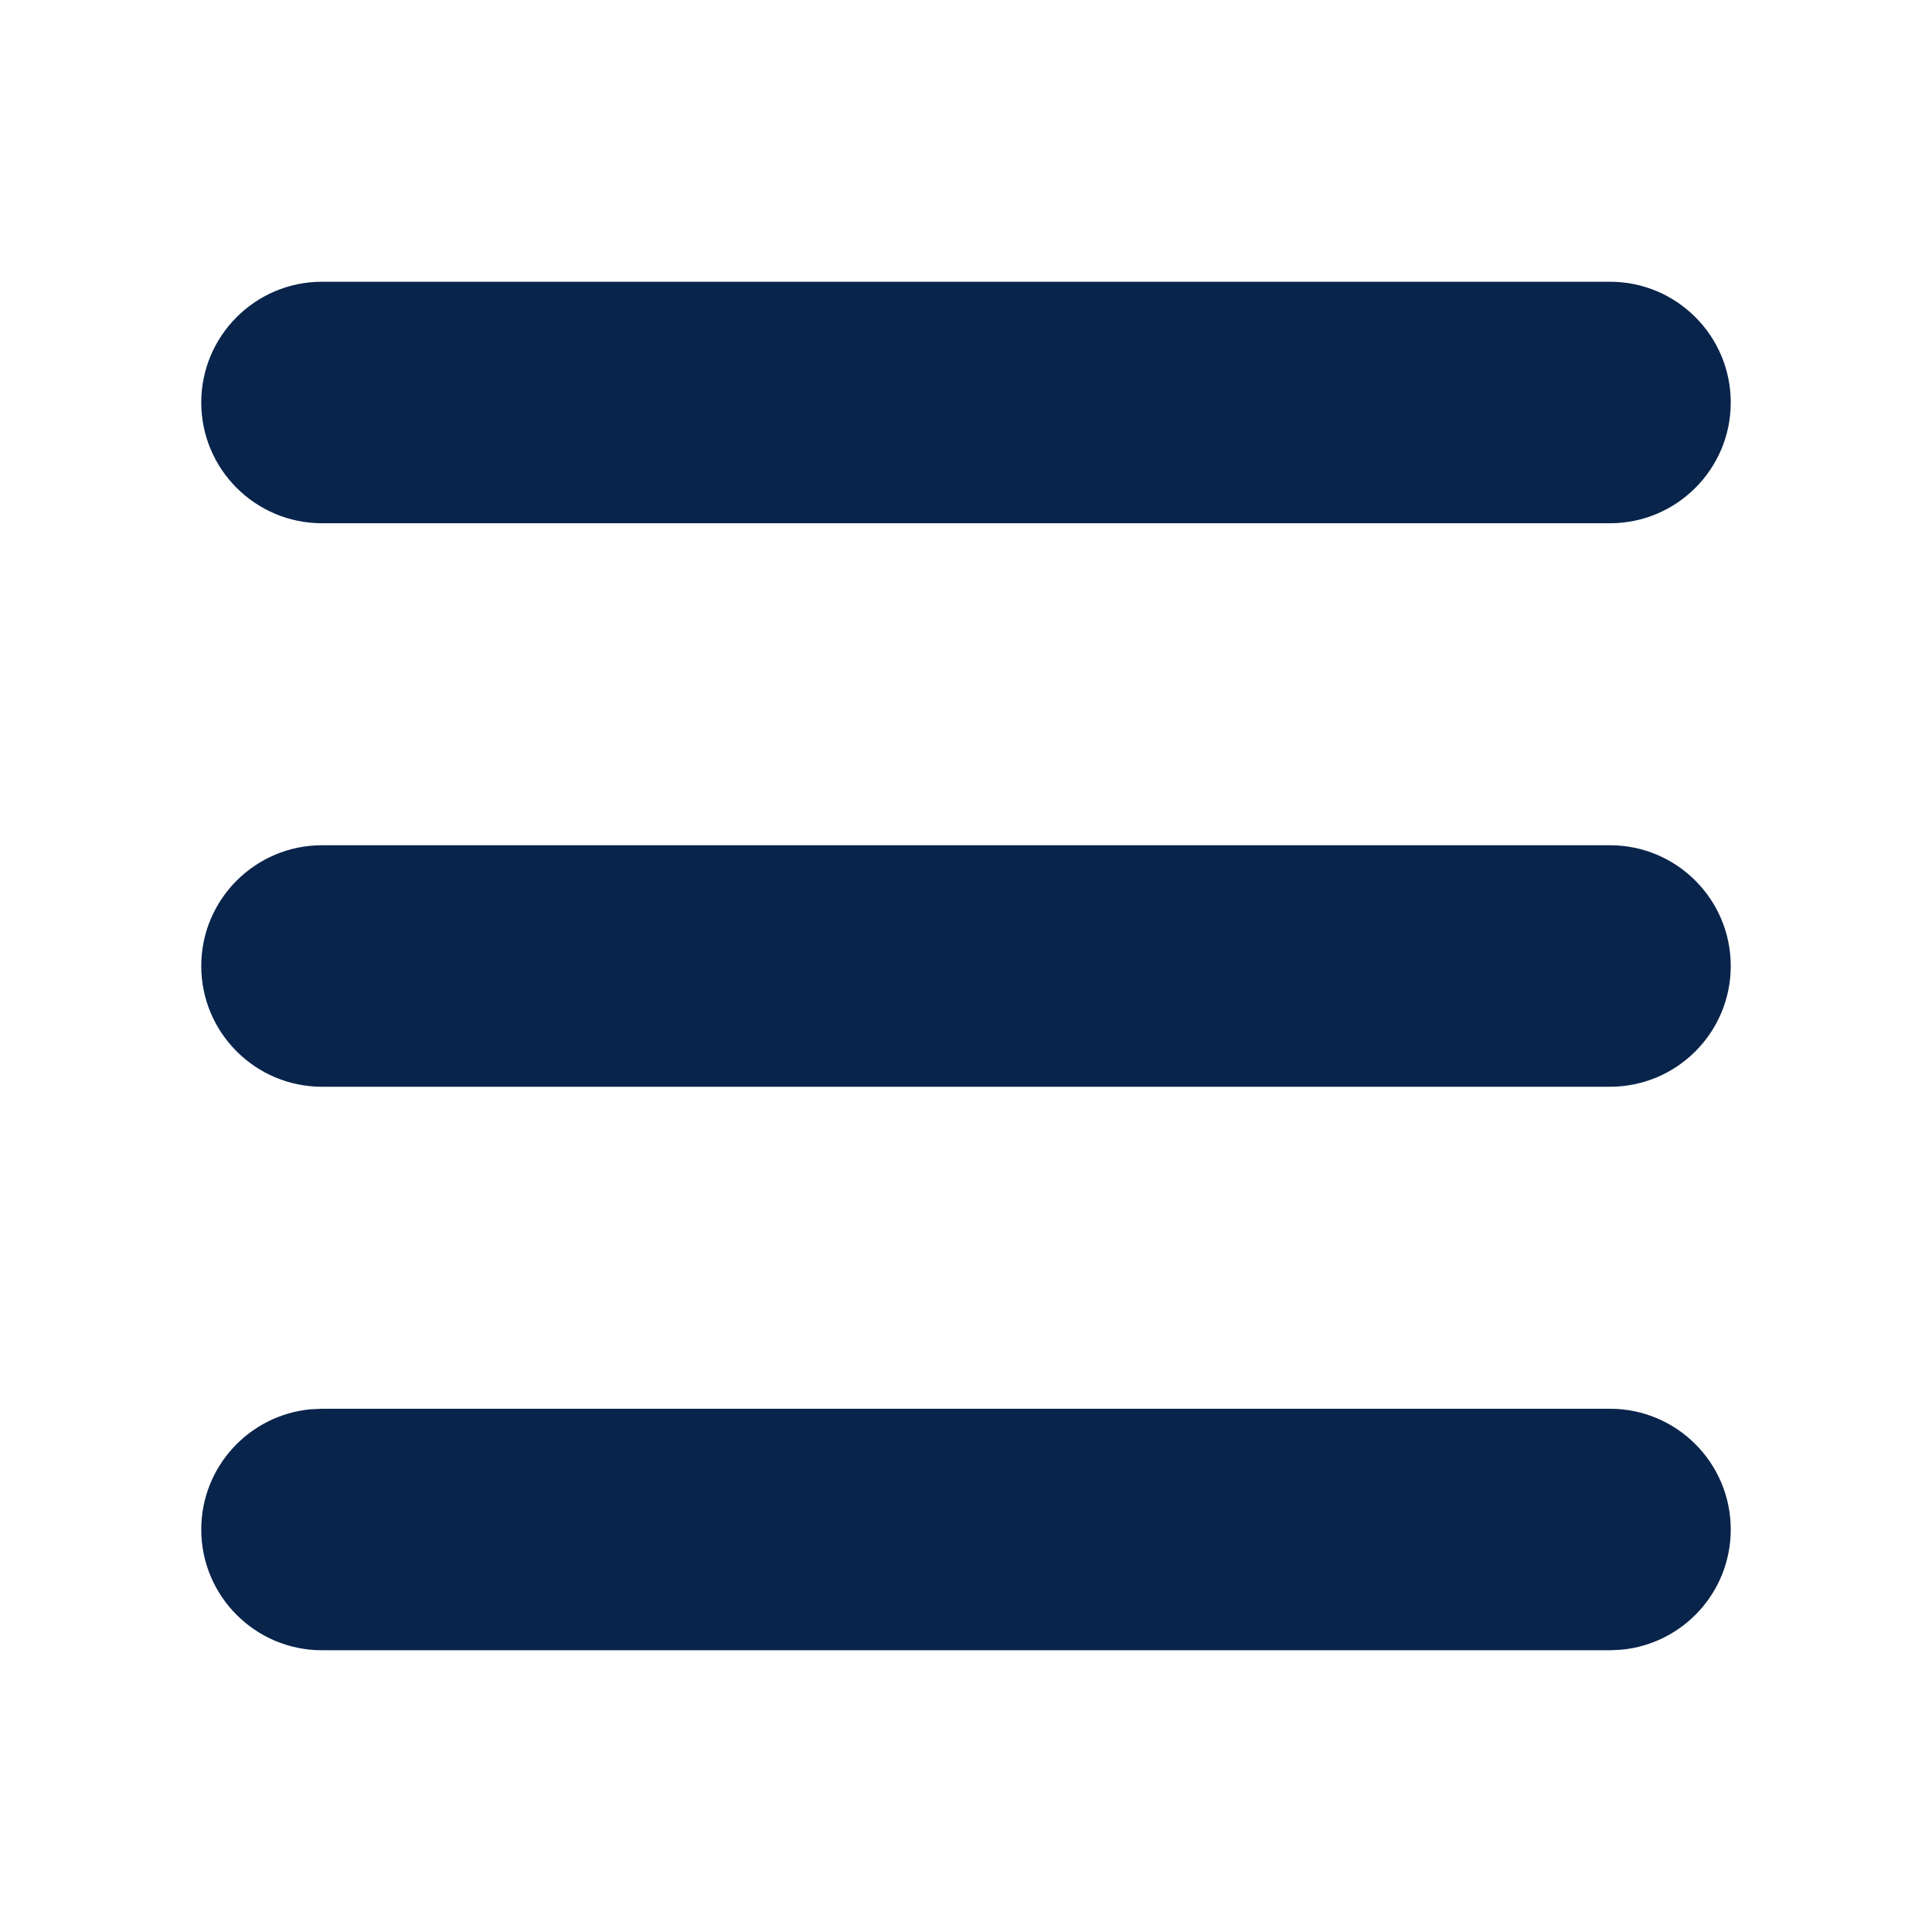
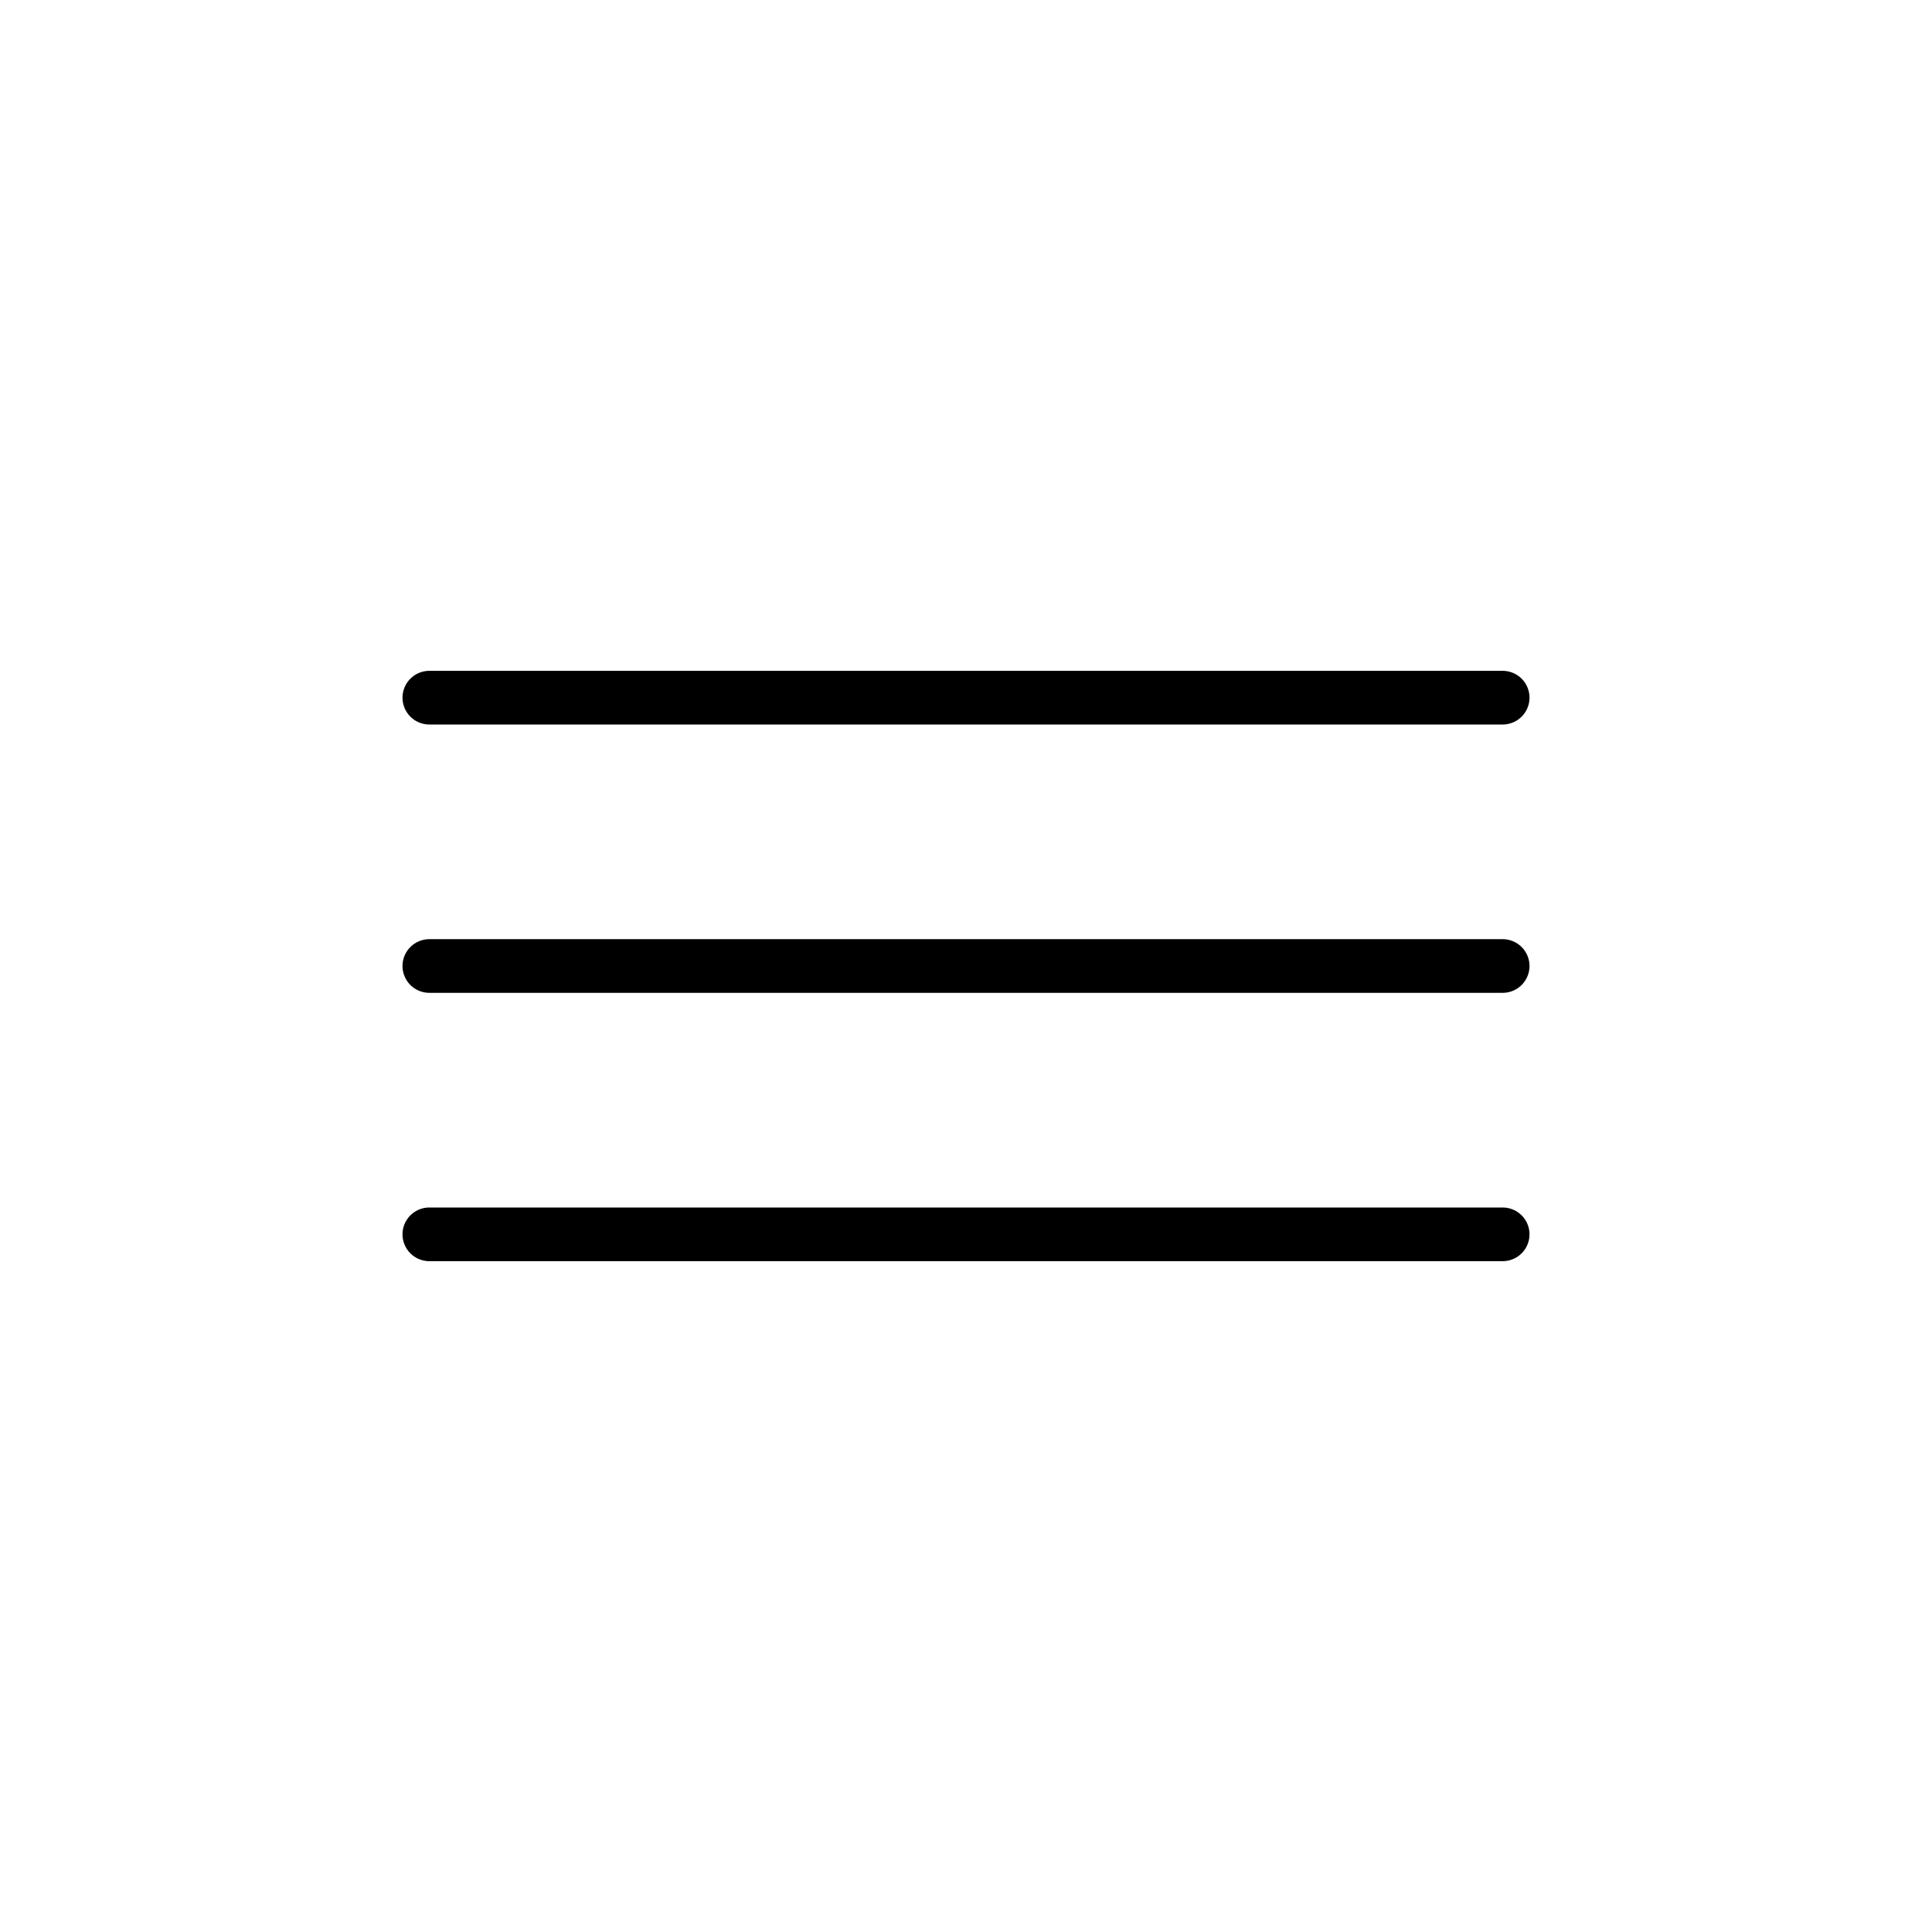
- <svg xmlns="http://www.w3.org/2000/svg" width="24px" height="24px" viewBox="0 0 24 24" version="1.1">
-   <g id="页面-1" stroke="none" stroke-width="1" fill="none" fill-rule="evenodd">
-     <g id="Editor" transform="translate(-1248, -48)" fill-rule="nonzero">
-       <g id="menu_fill" transform="translate(1248, 48)">
-         <path d="M24,0 L24,24 L0,24 L0,0 L24,0 Z M12.593,23.258 L12.582,23.26 L12.511,23.295 L12.492,23.299 L12.492,23.299 L12.477,23.295 L12.406,23.26 C12.396,23.256 12.387,23.259 12.382,23.265 L12.378,23.276 L12.361,23.703 L12.366,23.723 L12.377,23.736 L12.48,23.81 L12.495,23.814 L12.495,23.814 L12.507,23.81 L12.611,23.736 L12.623,23.72 L12.623,23.72 L12.627,23.703 L12.61,23.276 C12.608,23.266 12.601,23.259 12.593,23.258 L12.593,23.258 Z M12.858,23.145 L12.845,23.147 L12.66,23.24 L12.65,23.25 L12.65,23.25 L12.647,23.261 L12.665,23.691 L12.67,23.703 L12.67,23.703 L12.678,23.71 L12.879,23.803 C12.891,23.807 12.902,23.803 12.908,23.795 L12.912,23.781 L12.878,23.167 C12.875,23.155 12.867,23.147 12.858,23.145 L12.858,23.145 Z M12.143,23.147 C12.133,23.142 12.122,23.145 12.116,23.153 L12.11,23.167 L12.076,23.781 C12.075,23.793 12.083,23.802 12.093,23.805 L12.108,23.803 L12.309,23.71 L12.319,23.702 L12.319,23.702 L12.323,23.691 L12.34,23.261 L12.337,23.249 L12.337,23.249 L12.328,23.24 L12.143,23.147 Z" id="MingCute" fill-rule="nonzero" />
-         <path d="M20,17.5 C20.828,17.5 21.5,18.172 21.5,19 C21.5,19.78 20.905,20.42 20.144,20.493 L20,20.5 L4,20.5 C3.172,20.5 2.5,19.828 2.5,19 C2.5,18.22 3.095,17.58 3.856,17.507 L4,17.5 L20,17.5 Z M20,10.5 C20.828,10.5 21.5,11.172 21.5,12 C21.5,12.828 20.828,13.5 20,13.5 L4,13.5 C3.172,13.5 2.5,12.828 2.5,12 C2.5,11.172 3.172,10.5 4,10.5 L20,10.5 Z M20,3.5 C20.828,3.5 21.5,4.172 21.5,5 C21.5,5.828 20.828,6.5 20,6.5 L4,6.5 C3.172,6.5 2.5,5.828 2.5,5 C2.5,4.172 3.172,3.5 4,3.5 L20,3.5 Z" id="形状" fill="#09244BFF" />
-       </g>
-     </g>
+ <svg xmlns="http://www.w3.org/2000/svg" id="emoji" viewBox="0 0 72 72">
+   <g id="color" />
+   <g id="hair" />
+   <g id="skin" />
+   <g id="skin-shadow" />
+   <g id="line">
+     <line x1="16" x2="56" y1="26" y2="26" fill="none" stroke="#000000" stroke-linecap="round" stroke-linejoin="round" stroke-miterlimit="10" stroke-width="2" />
+     <line x1="16" x2="56" y1="36" y2="36" fill="none" stroke="#000000" stroke-linecap="round" stroke-linejoin="round" stroke-miterlimit="10" stroke-width="2" />
+     <line x1="16" x2="56" y1="46" y2="46" fill="none" stroke="#000000" stroke-linecap="round" stroke-linejoin="round" stroke-miterlimit="10" stroke-width="2" />
  </g>
</svg>
